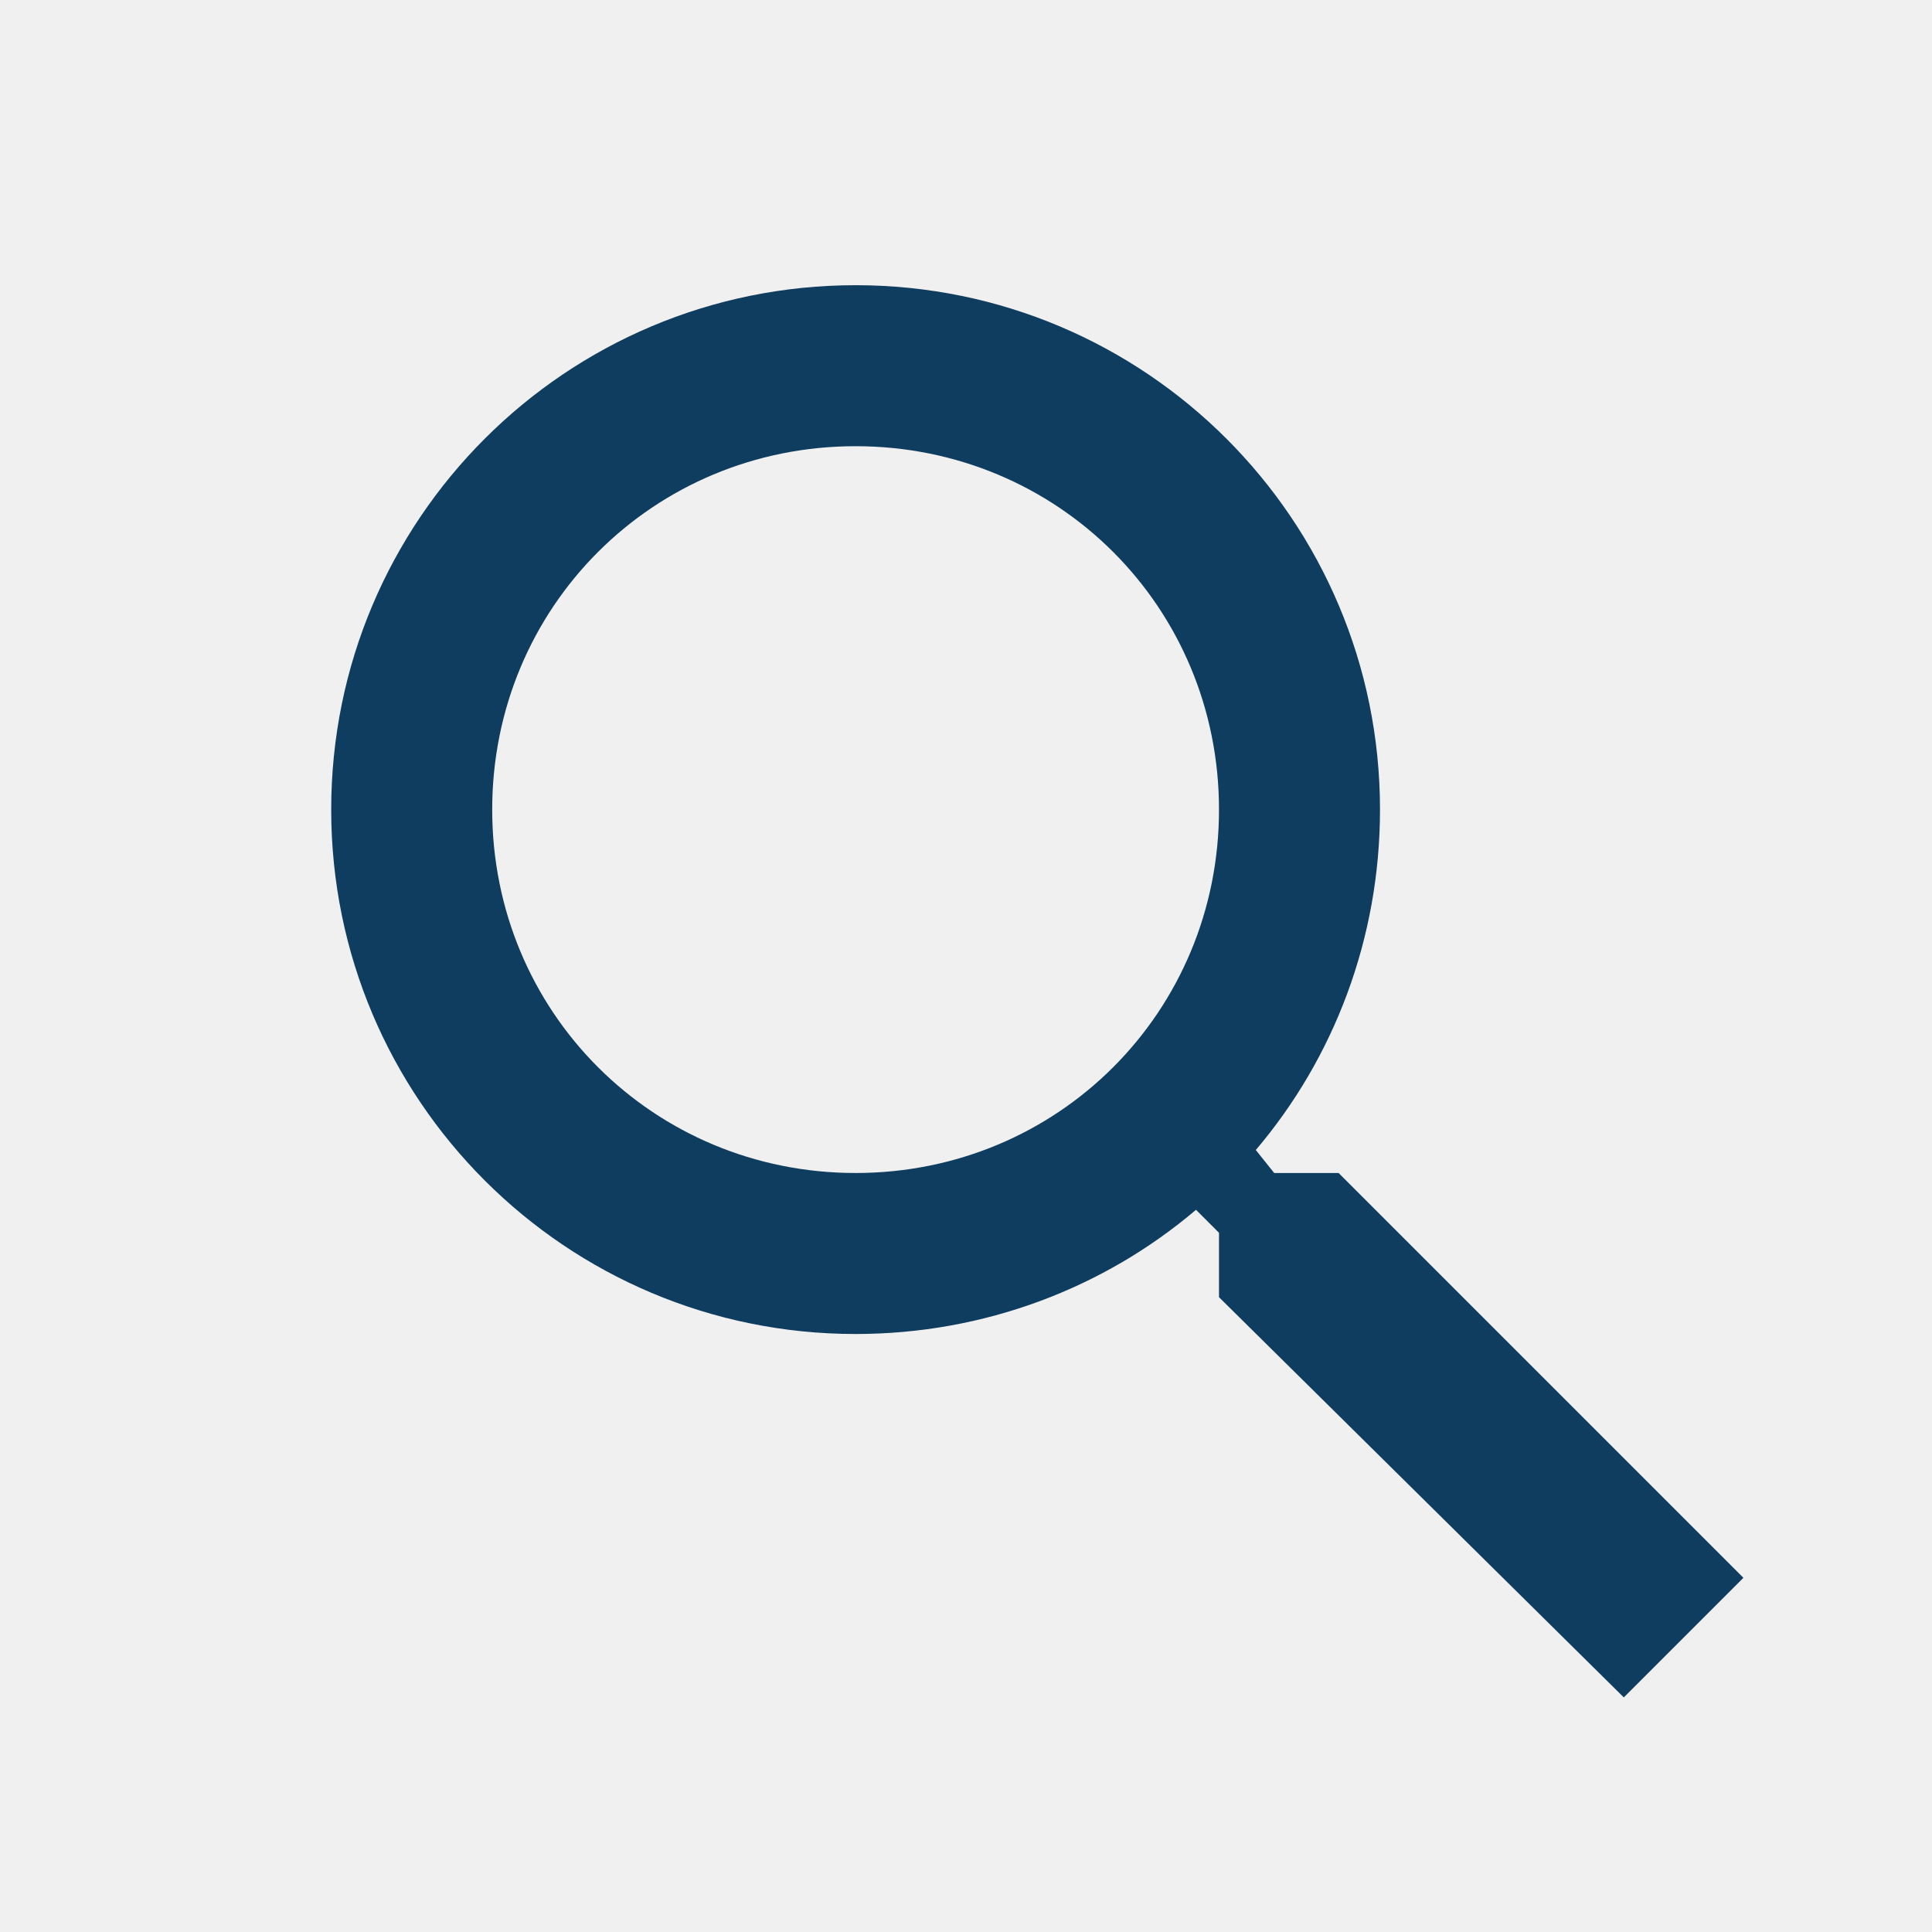
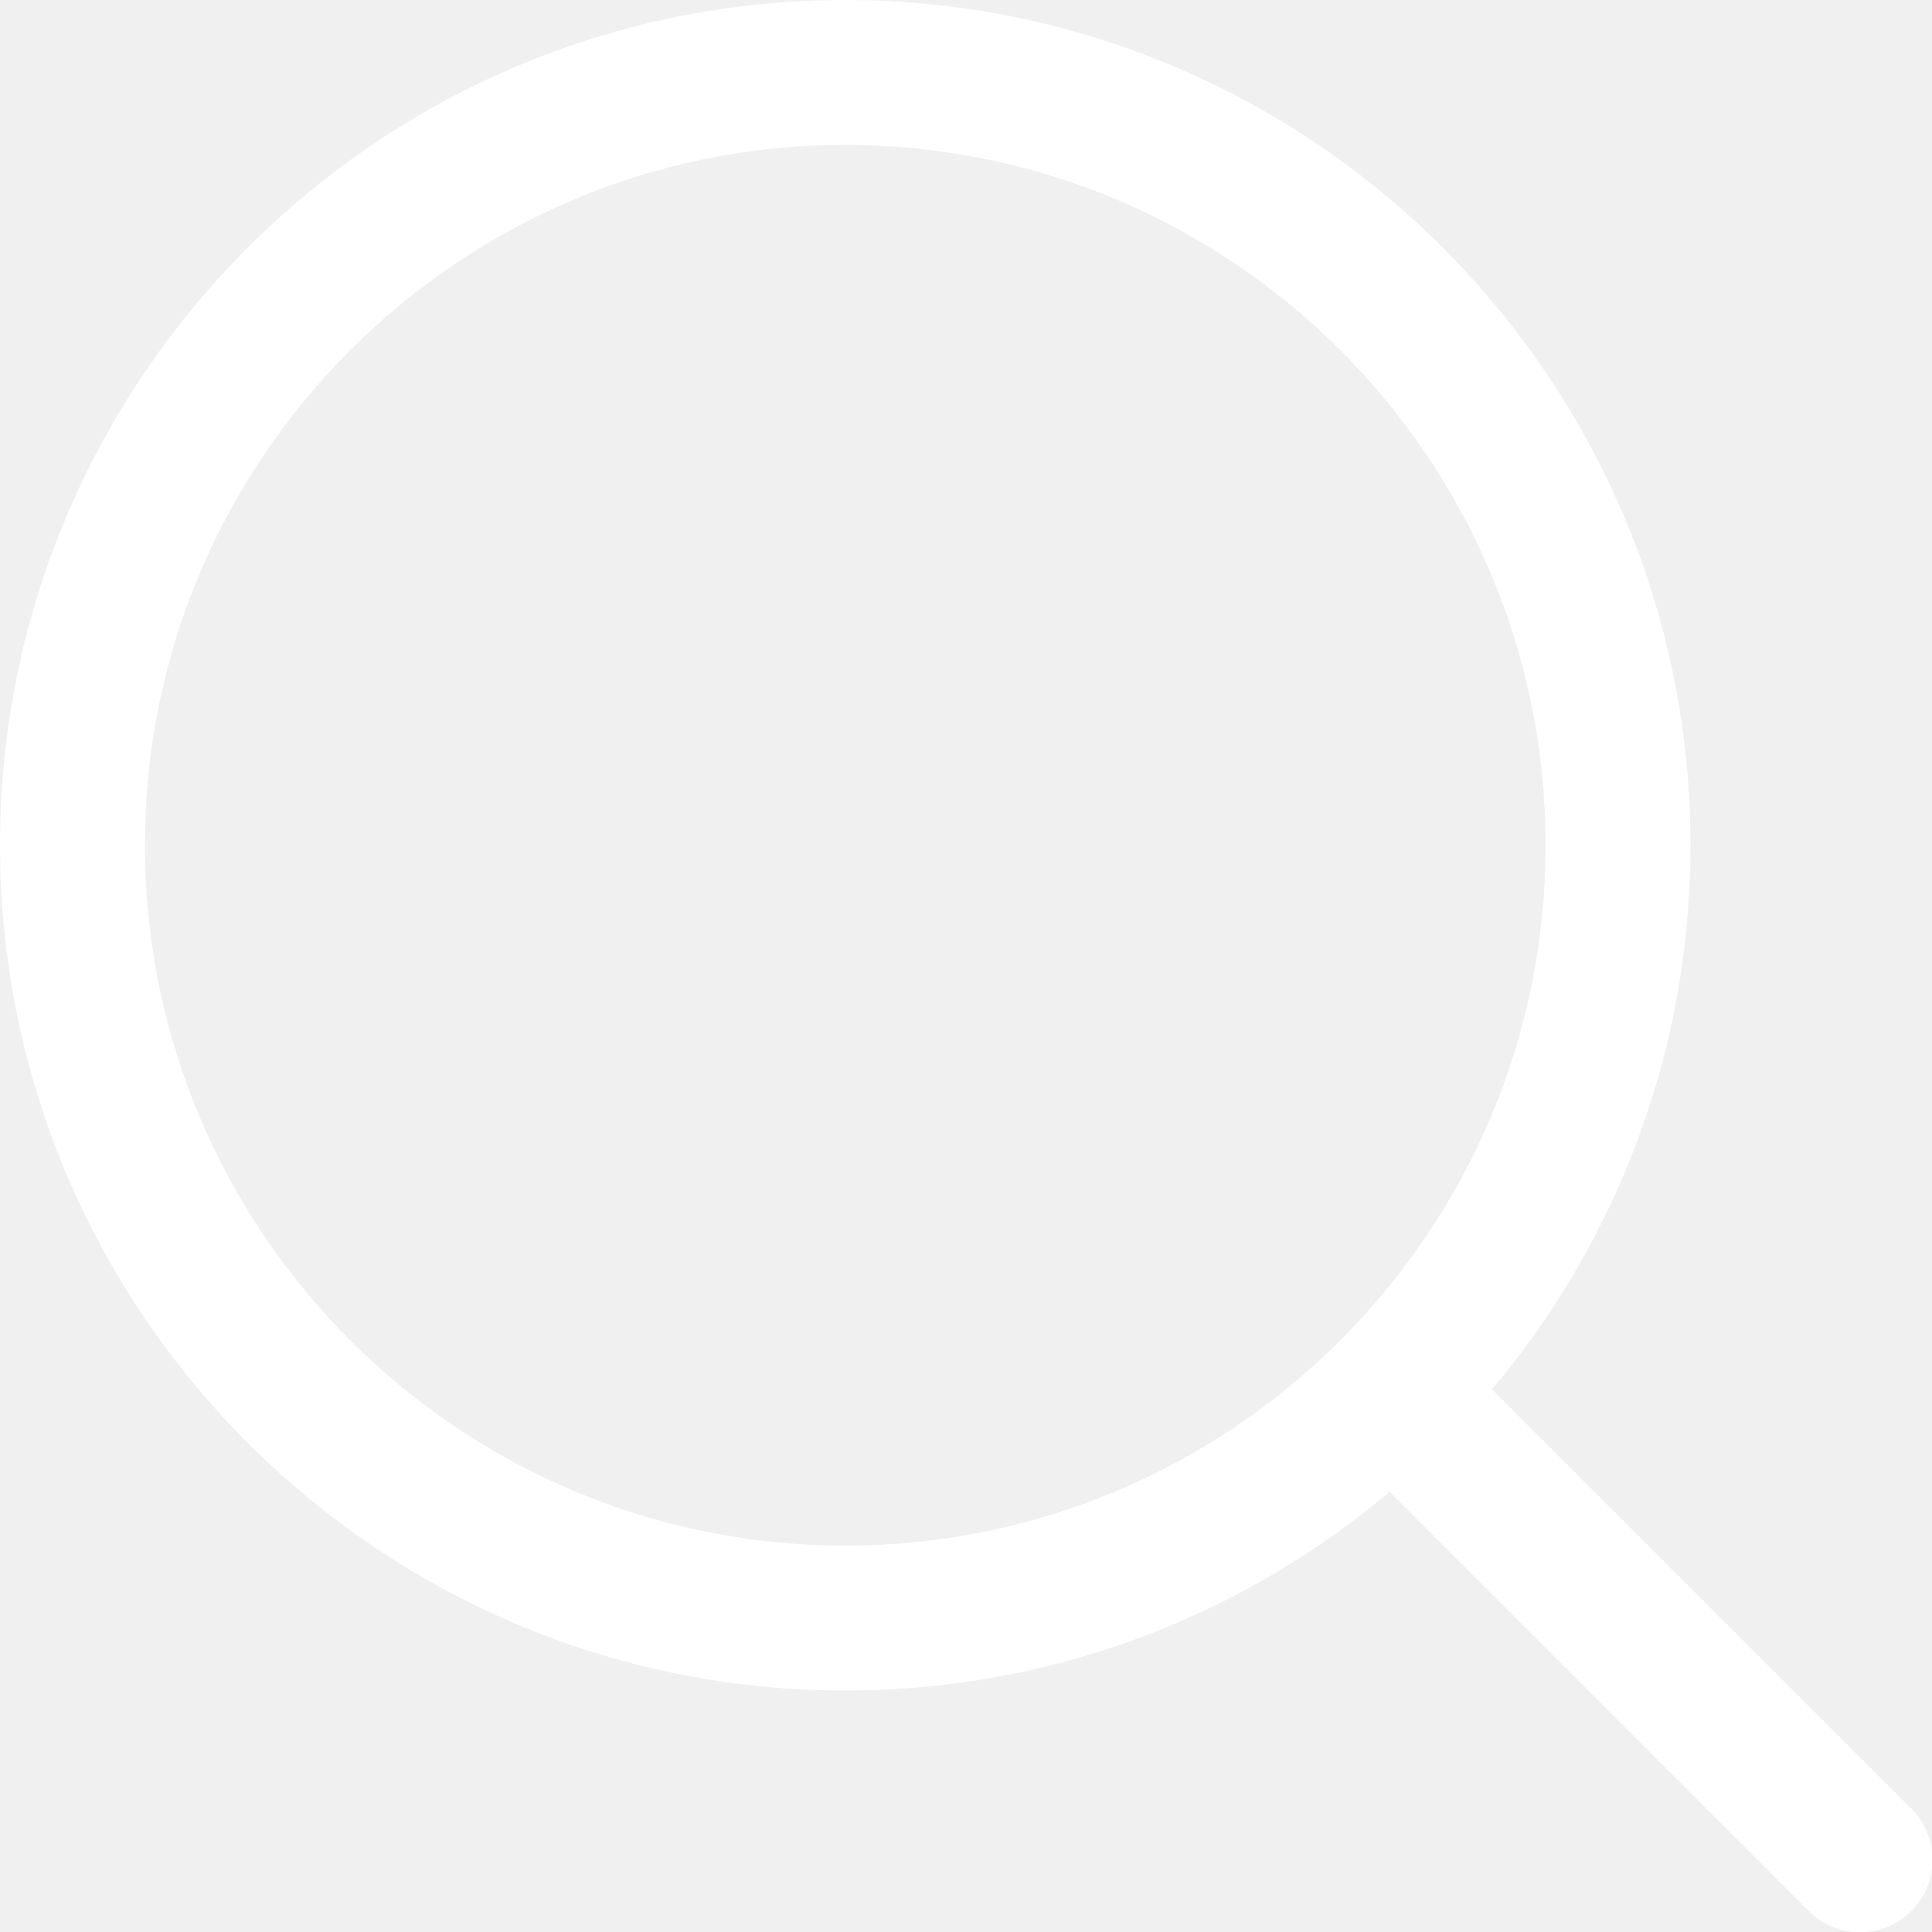
- <svg xmlns="http://www.w3.org/2000/svg" version="1.1" id="圖層_1" x="0px" y="0px" viewBox="0 0 42 42" style="enable-background:new 0 0 42 42;" xml:space="preserve">
-   <style type="text/css">
- 	.st0{fill:#0F3D5F;}
- </style>
-   <path class="st0" d="M29.1,25.5h-1.4L27.3,25c1.7-2,2.7-4.6,2.7-7.4c0-6.3-5.1-11.4-11.4-11.4S7.2,11.3,7.2,17.6S12.3,29,18.6,29  c2.8,0,5.4-1,7.4-2.7l0.5,0.5v1.4l8.8,8.7l2.6-2.6L29.1,25.5z M18.6,25.5c-4.4,0-7.9-3.5-7.9-7.9s3.5-7.9,7.9-7.9s7.9,3.5,7.9,7.9  S23,25.5,18.6,25.5z" />
+ <svg xmlns="http://www.w3.org/2000/svg" id="_圖層_1" viewBox="0 0 40 40">
+   <defs>
+     <style>.cls-1{fill:#fff;}</style>
+   </defs>
+   <path class="cls-1" d="M17.5,3c8,0,14.5,6.5,14.5,14.5s-6.5,14.5-14.5,14.5S3,25.5,3,17.5,9.5,3,17.5,3M17.5,0C7.84,0,0,7.84,0,17.5s7.84,17.5,17.5,17.5,17.5-7.84,17.5-17.5S27.16,0,17.5,0h0Z" />
+   <rect class="cls-1" x="32.48" y="26.08" width="3" height="15.8" rx="1.5" ry="1.5" transform="translate(-14.07 33.98) rotate(-45)" />
</svg>
